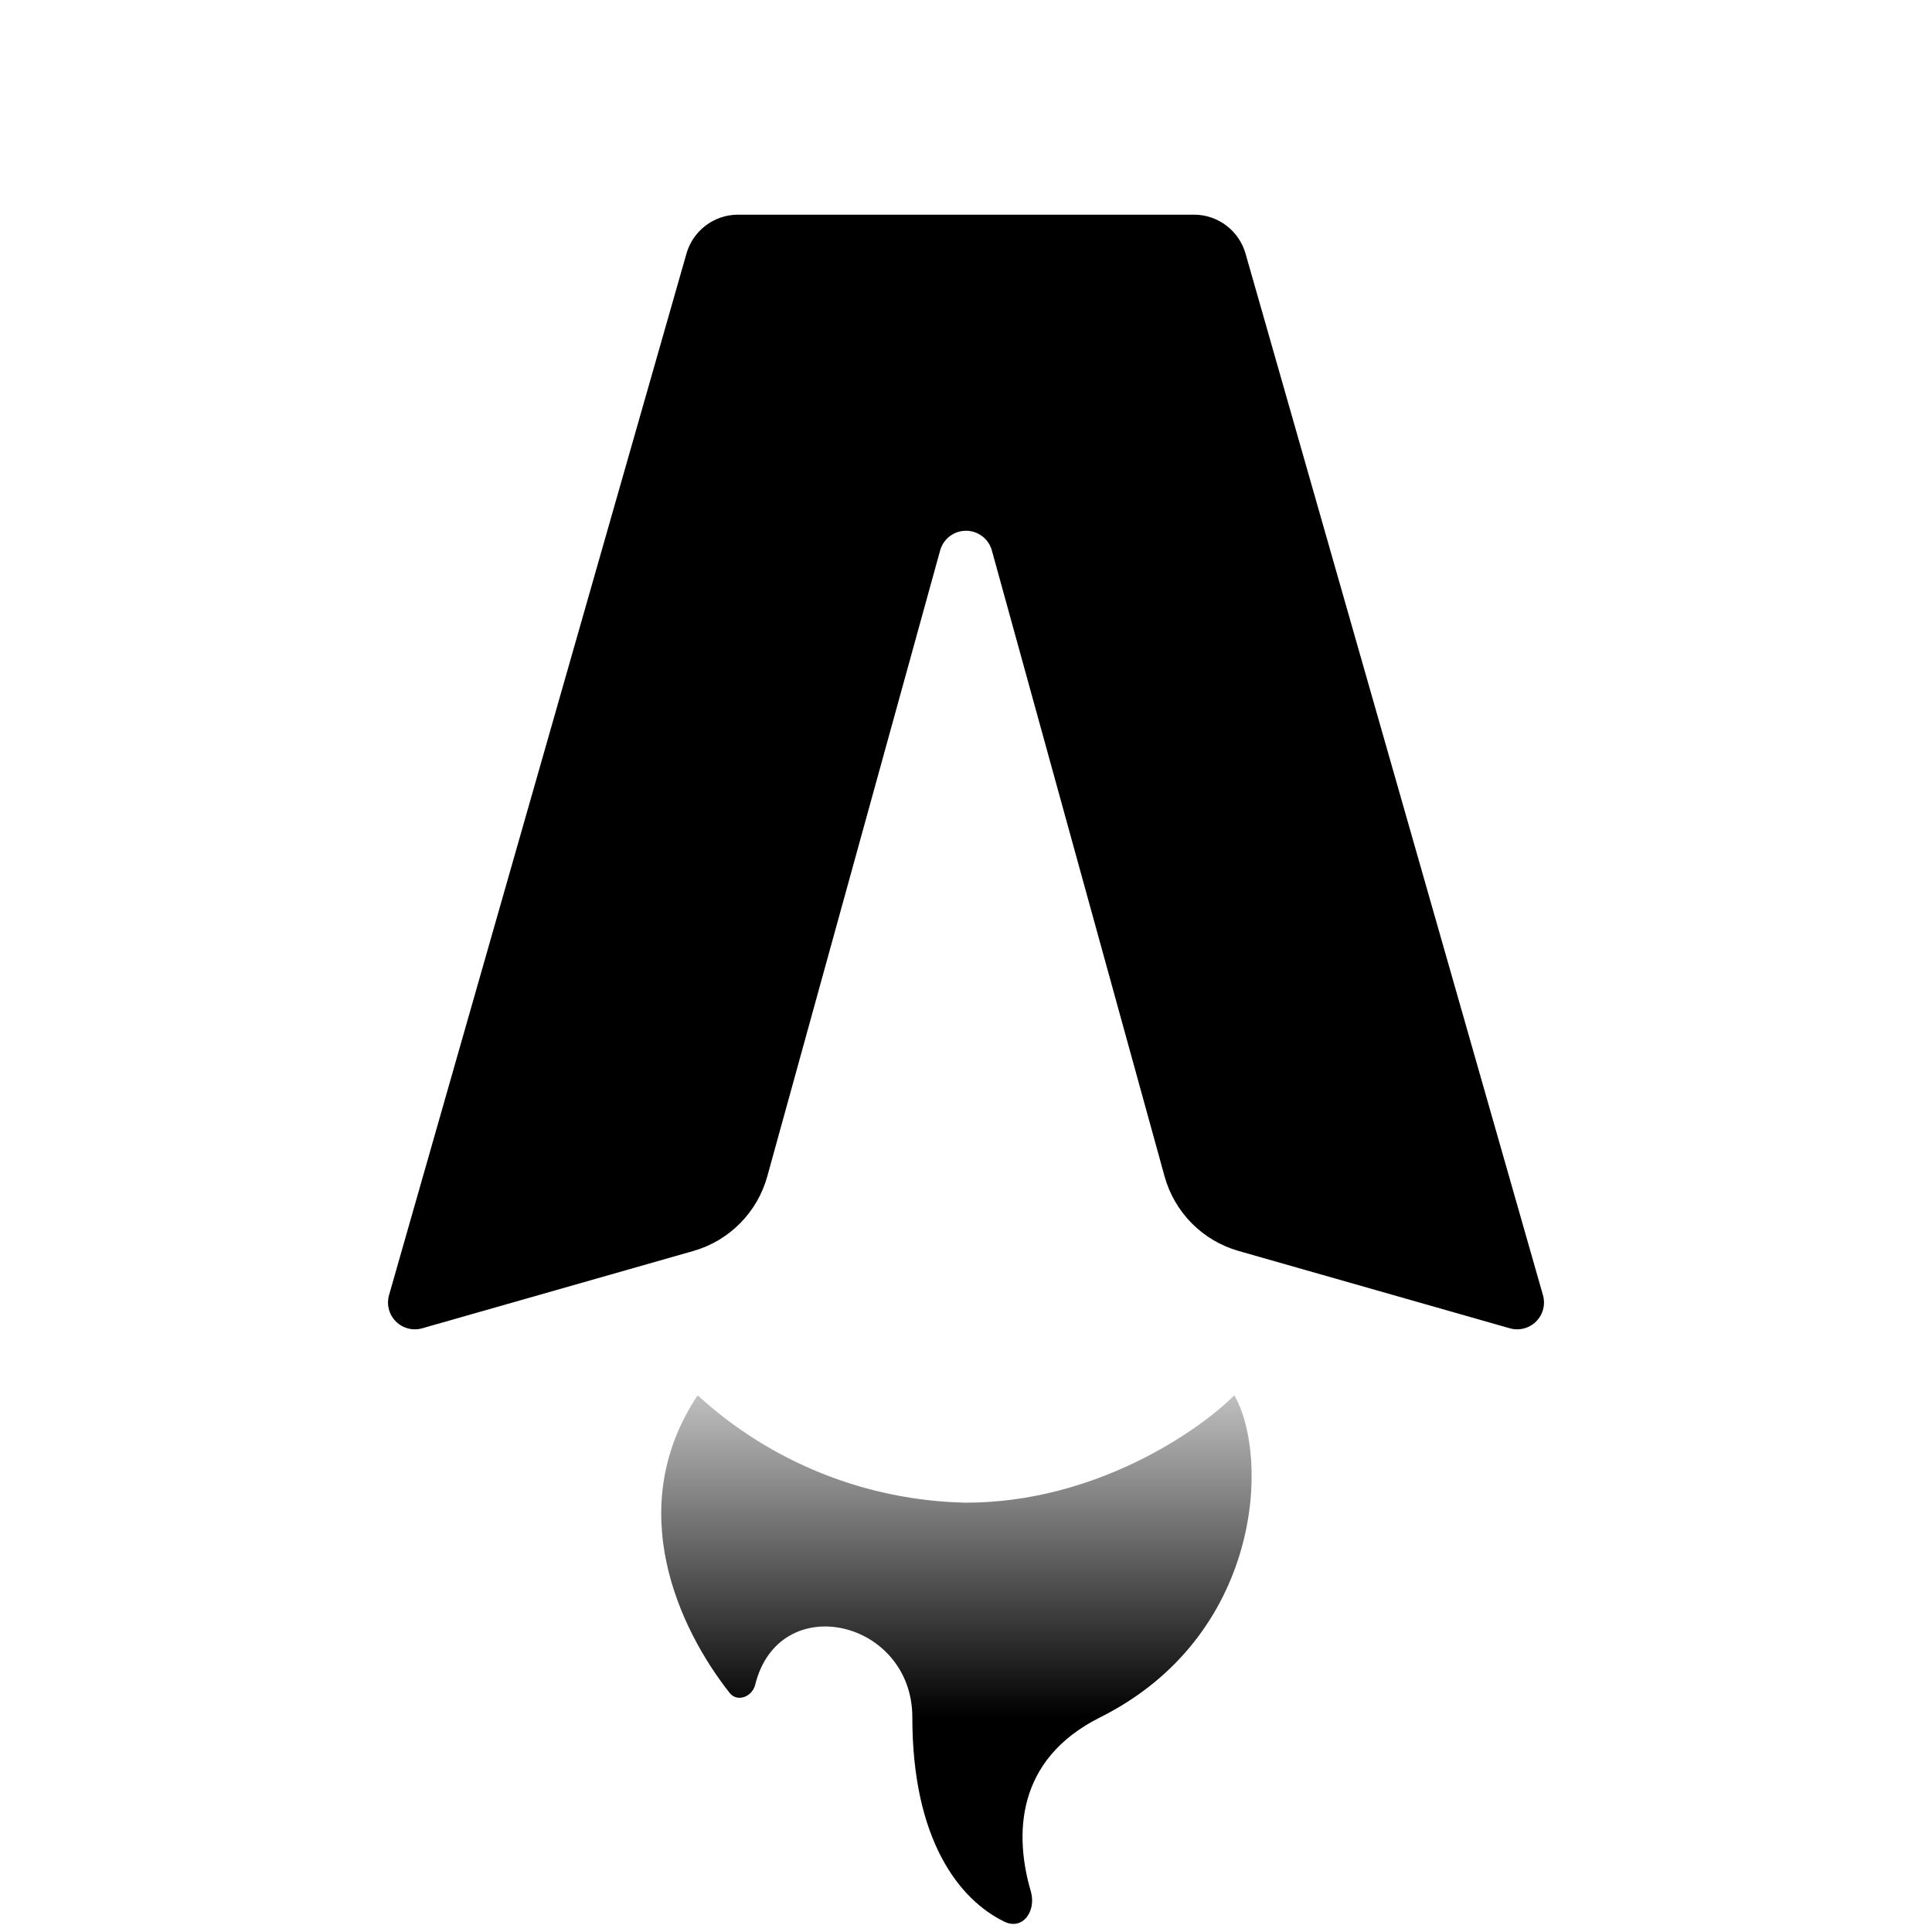
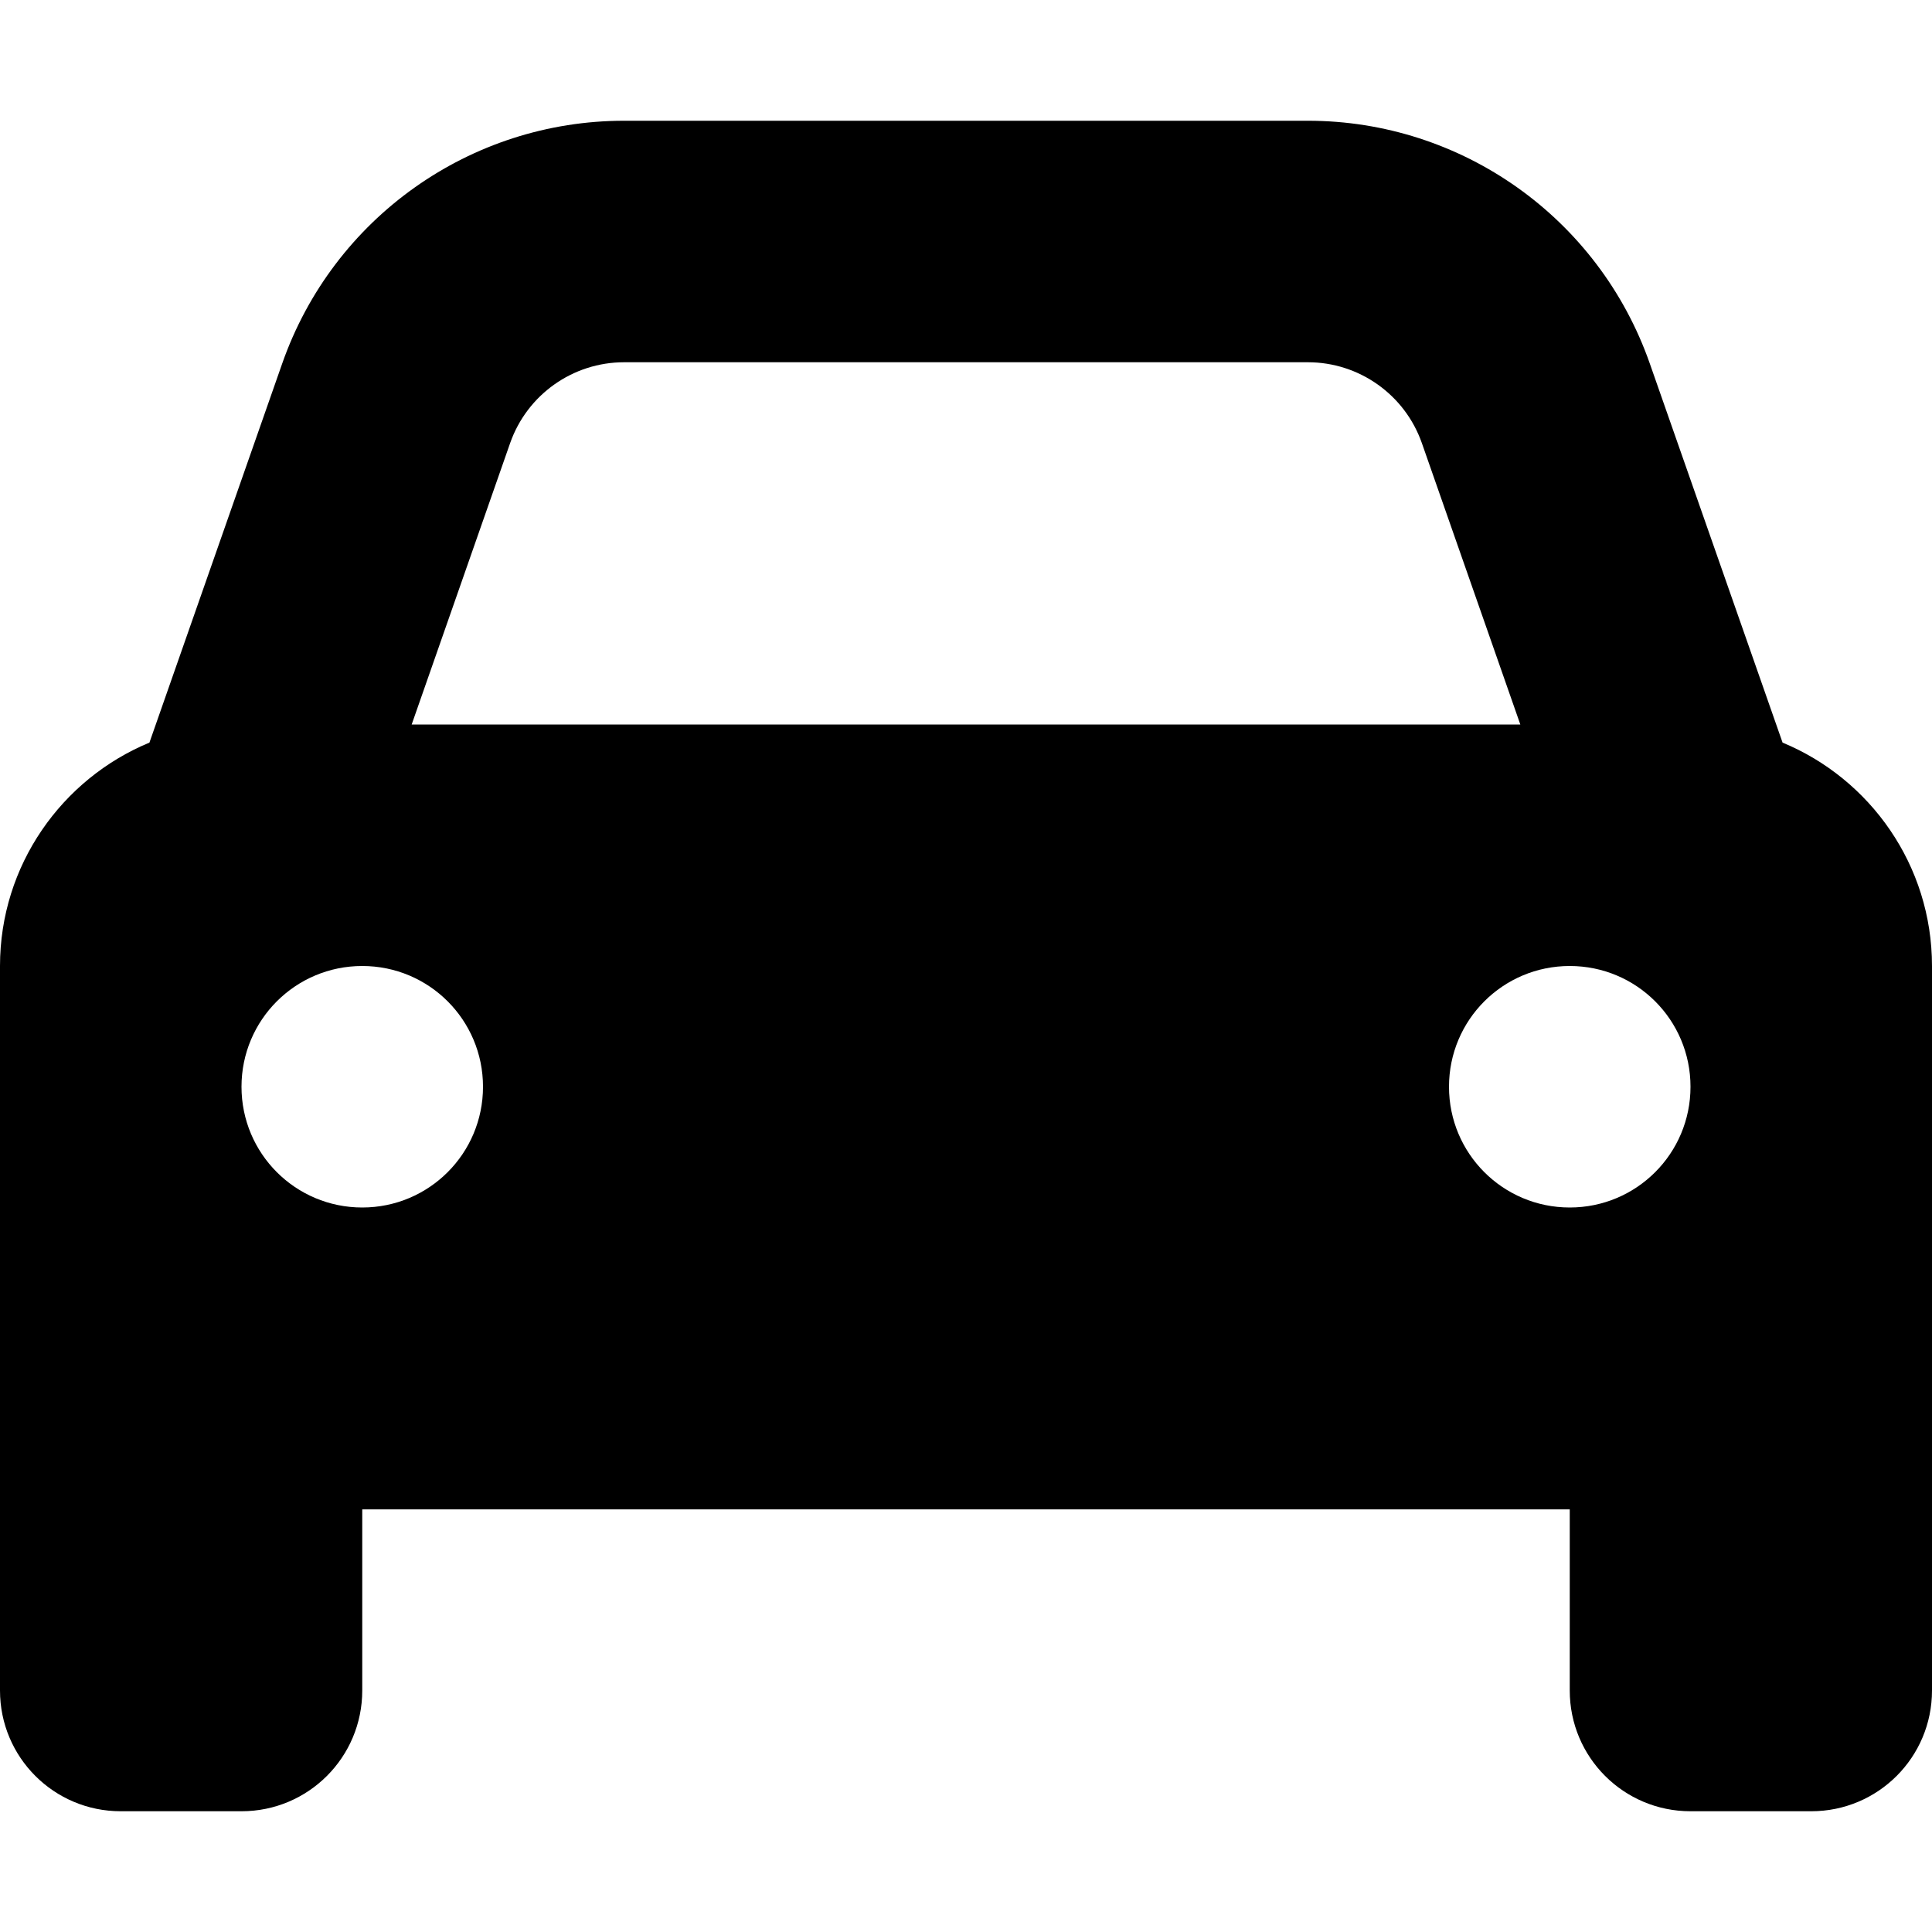
- <svg xmlns="http://www.w3.org/2000/svg" fill="none" viewBox="0 0 36 36">
-   <path fill="#000" d="M22.25 4h-8.5a1 1 0 0 0-.96.73l-5.54 19.4a.5.5 0 0 0 .62.62l5.05-1.44a2 2 0 0 0 1.38-1.4l3.22-11.66a.5.5 0 0 1 .96 0l3.22 11.67a2 2 0 0 0 1.38 1.39l5.05 1.44a.5.5 0 0 0 .62-.62l-5.54-19.4a1 1 0 0 0-.96-.73Z" />
-   <path fill="url(#gradient)" d="M18 28a7.63 7.63 0 0 1-5-2c-1.4 2.1-.35 4.35.6 5.55.14.17.41.07.47-.15.44-1.8 2.93-1.22 2.93.6 0 2.28.87 3.4 1.72 3.81.34.16.59-.2.49-.56-.31-1.05-.29-2.46 1.29-3.25 3-1.5 3.17-4.83 2.5-6-.67.67-2.6 2-5 2Z" />
-   <defs>
-     <linearGradient id="gradient" x1="16" x2="16" y1="32" y2="24" gradientUnits="userSpaceOnUse">
-       <stop stop-color="#000" />
-       <stop offset="1" stop-color="#000" stop-opacity="0" />
-     </linearGradient>
-   </defs>
-   <style>
-     @media (prefers-color-scheme:dark){:root{filter:invert(100%)}}
-   </style>
+ <svg xmlns="http://www.w3.org/2000/svg" viewBox="0 0 512 512">
+   <path d="M135.2 117.4L109.1 192H402.9l-26.1-74.6C372.3 104.6 360.2 96 346.6 96H165.4c-13.6 0-25.7 8.6-30.2 21.4zM39.6 196.8L74.8 96.3C88.3 57.8 124.6 32 165.4 32H346.6c40.8 0 77.1 25.8 90.6 64.3l35.2 100.5c23.2 9.6 39.6 32.5 39.6 59.2V400v48c0 17.7-14.3 32-32 32H448c-17.7 0-32-14.3-32-32V400H96v48c0 17.7-14.3 32-32 32H32c-17.7 0-32-14.3-32-32V400 256c0-26.7 16.4-49.6 39.6-59.2zM128 288c0-17.7-14.3-32-32-32s-32 14.3-32 32s14.3 32 32 32s32-14.3 32-32zm288 32c17.7 0 32-14.3 32-32s-14.3-32-32-32s-32 14.3-32 32s14.3 32 32 32z" />
</svg>
